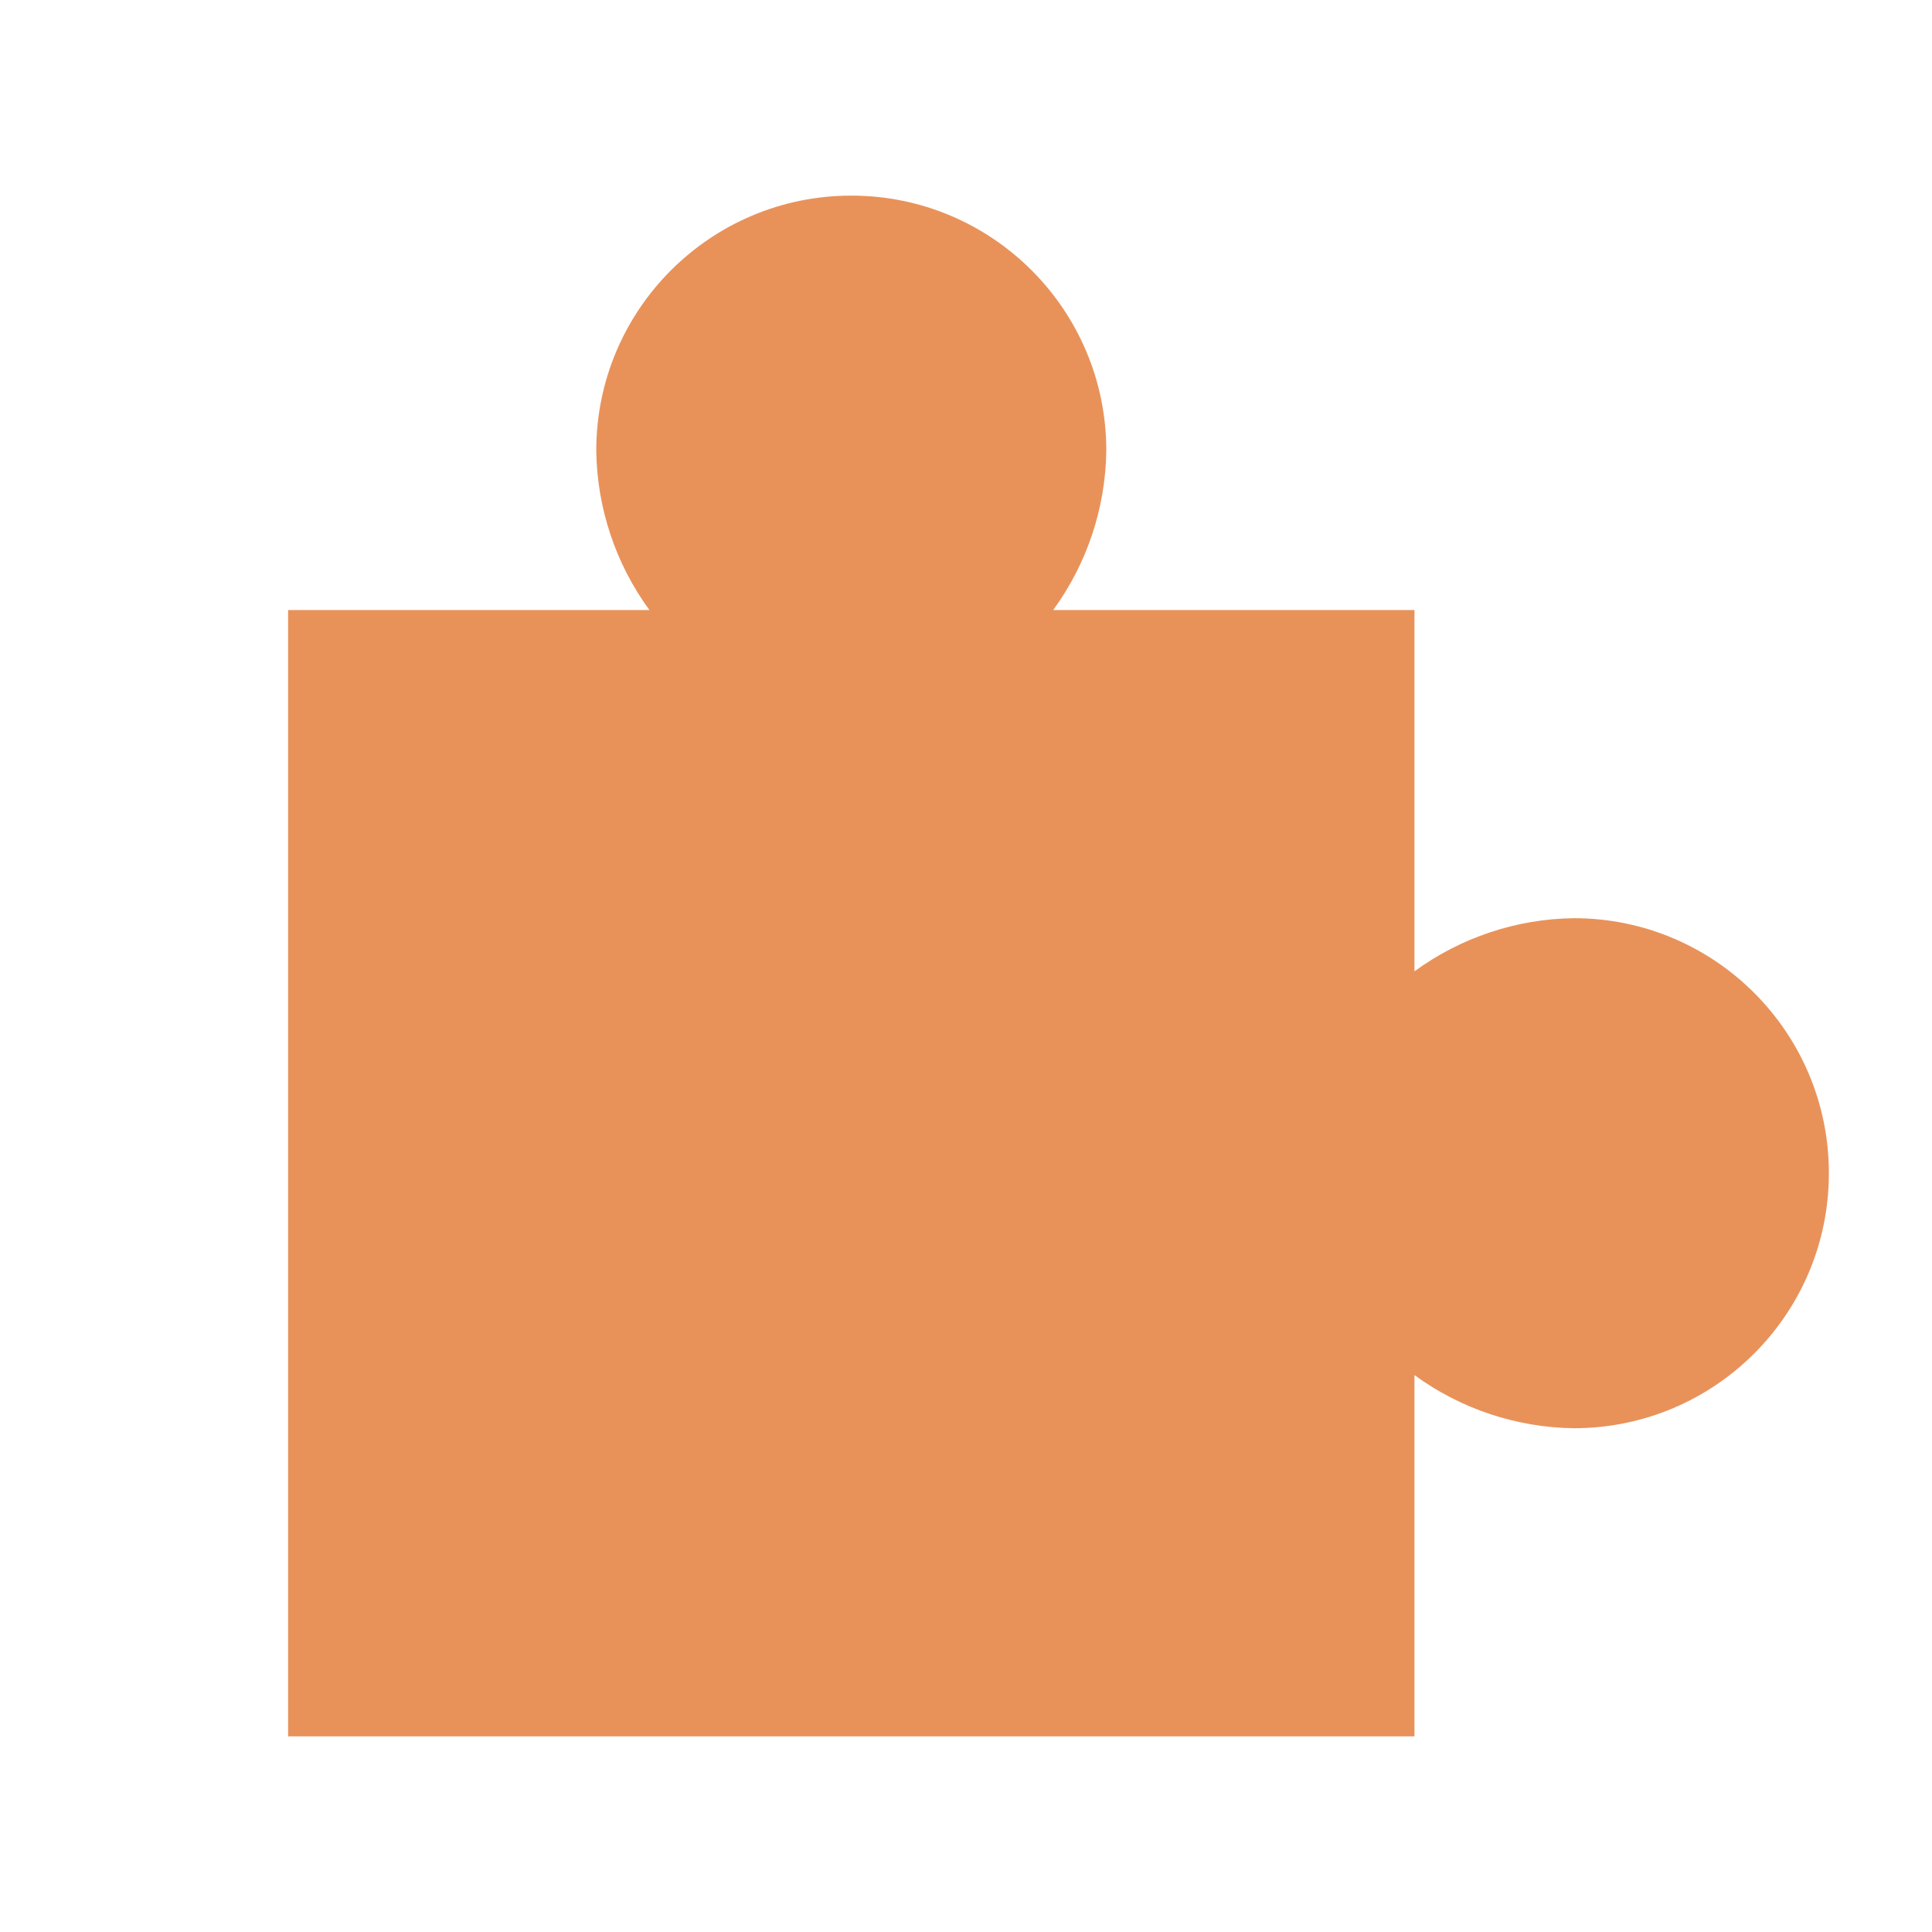
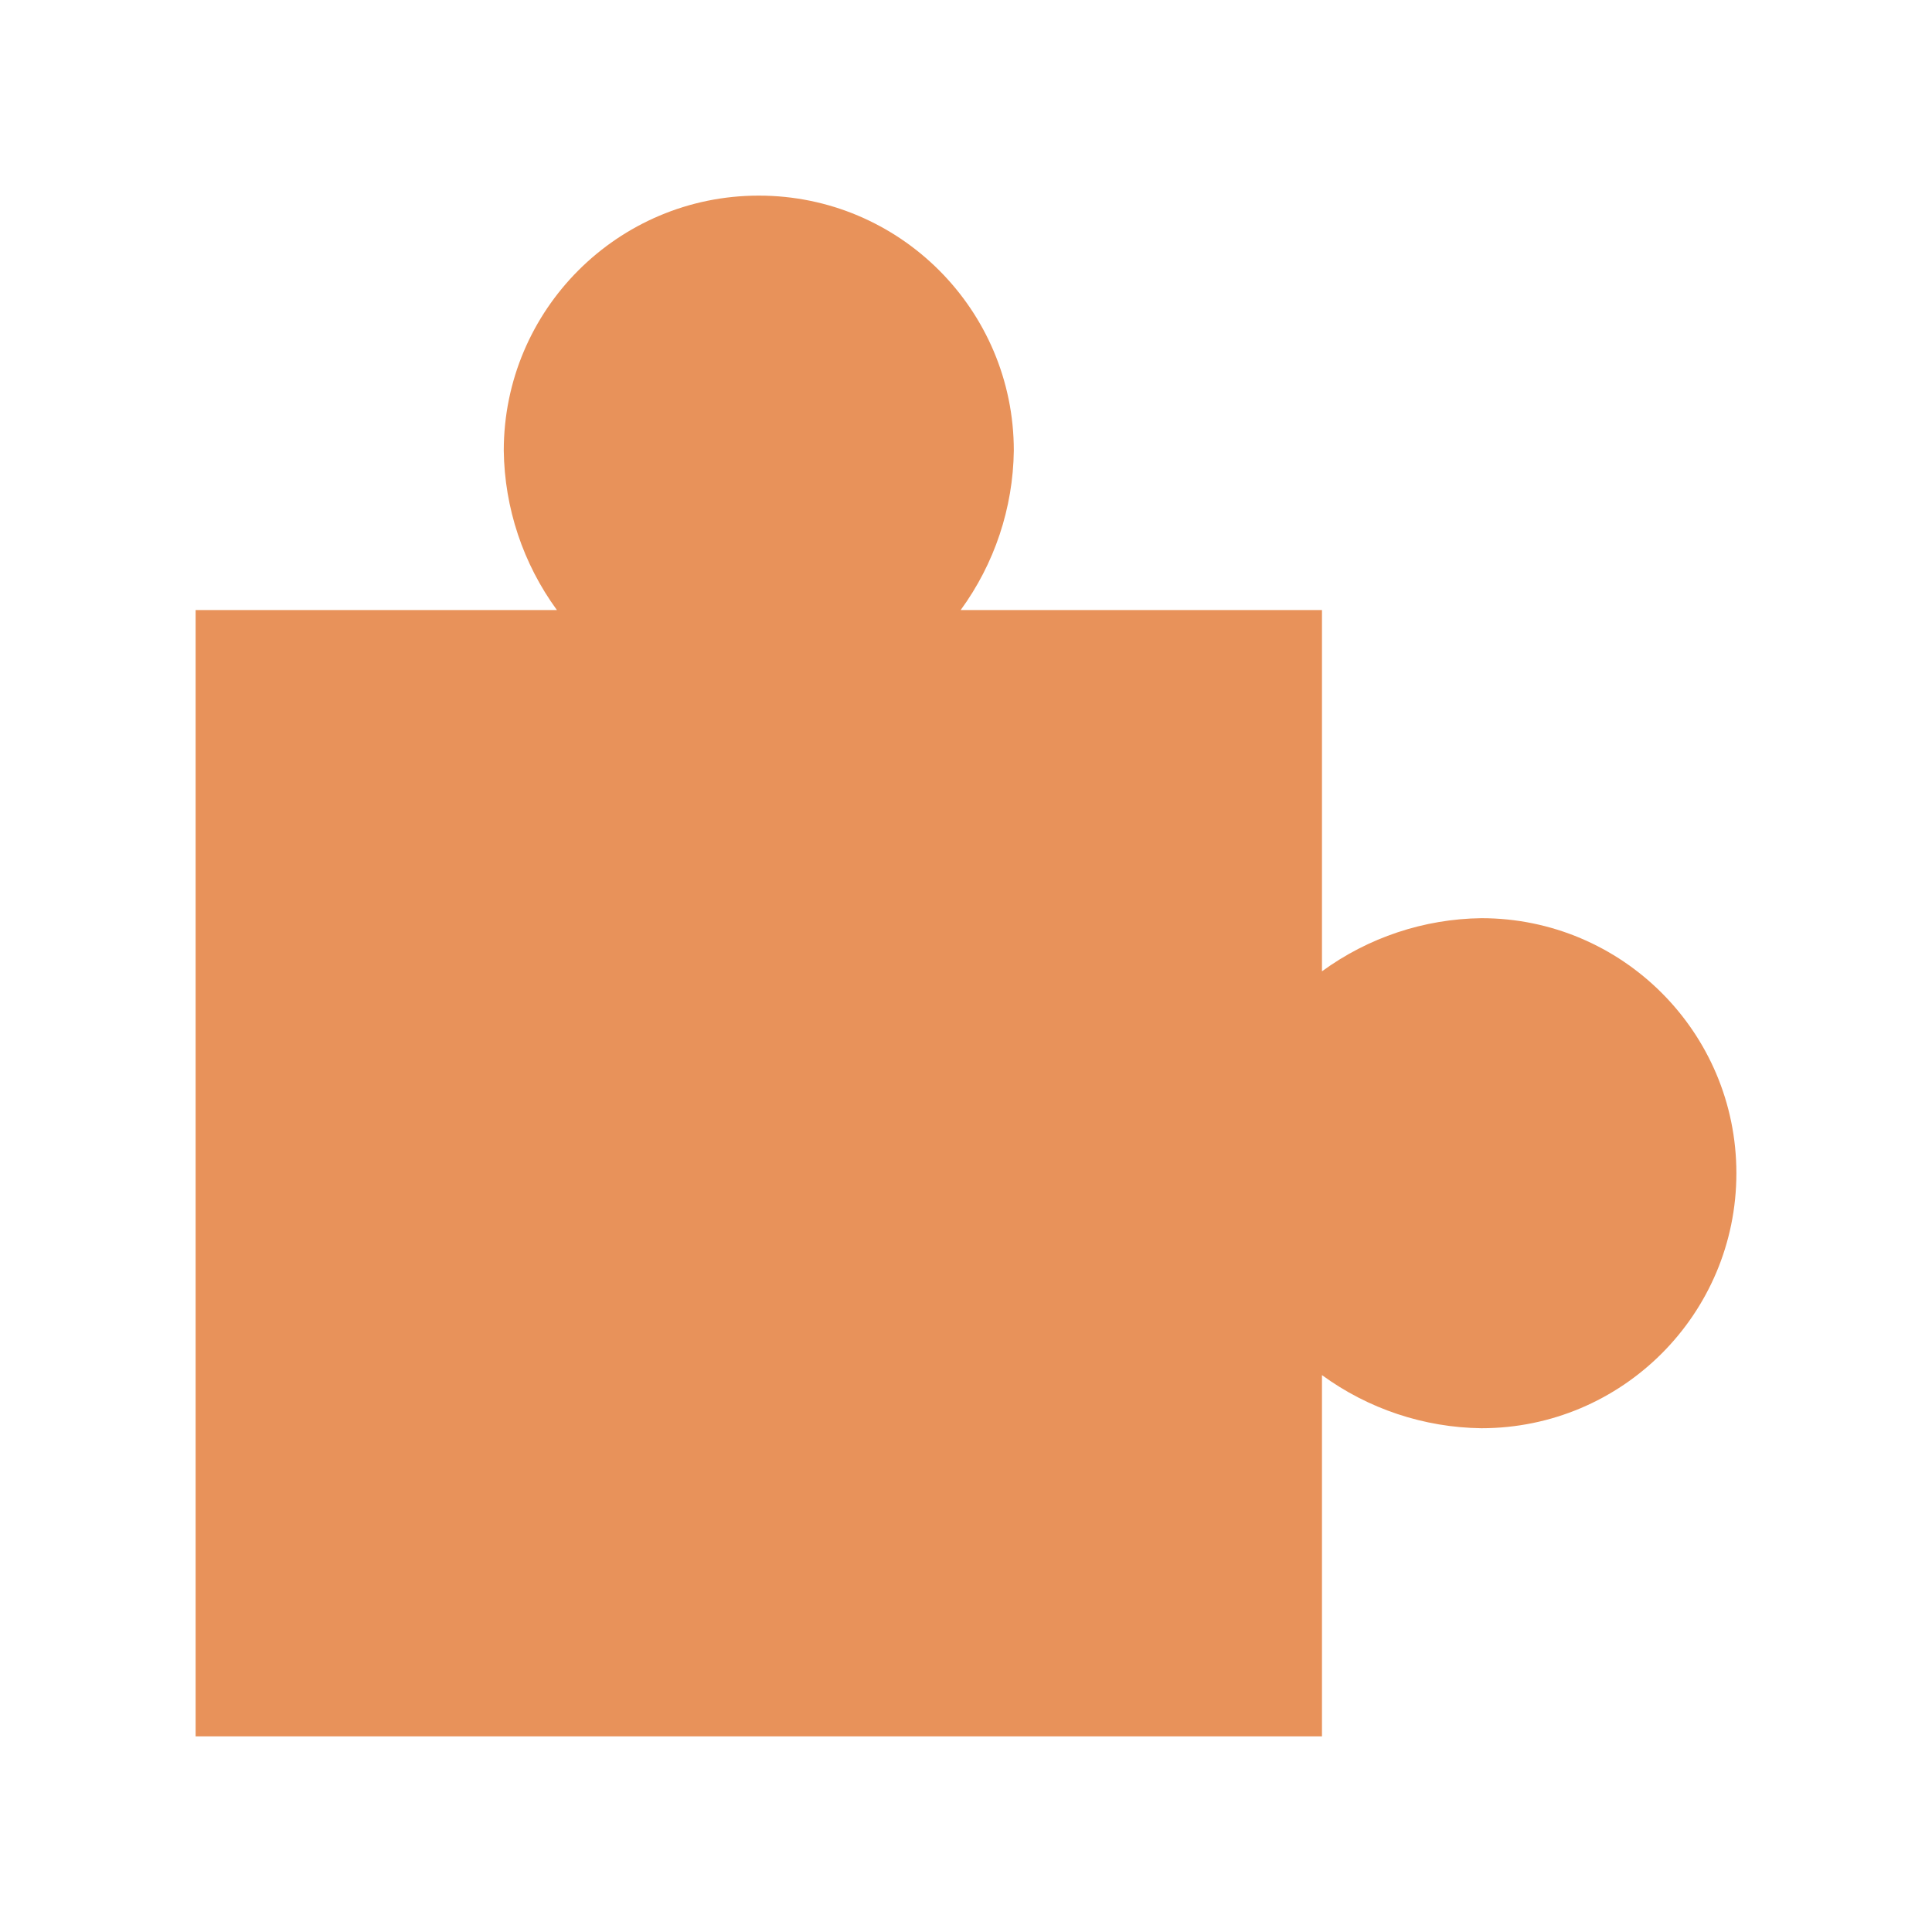
<svg xmlns="http://www.w3.org/2000/svg" viewBox="0 0 16 16">
-   <g transform="translate(0.45 0.916) scale(0.88)">
+   <g transform="translate(-0.316 0.916) scale(0.88)">
    <path fill="#E8925A" d="M2.2 4.7h3.4a2.6 2.6 0 0 1-0.5-1.5 2.4 2.4 0 0 1 4.8 0 2.6 2.6 0 0 1-0.5 1.5h3.4v3.4a2.6 2.6 0 0 1 1.5-0.5 2.4 2.4 0 0 1 0 4.8 2.6 2.6 0 0 1-1.5-0.5v3.4H2.2Z" />
  </g>
</svg>
